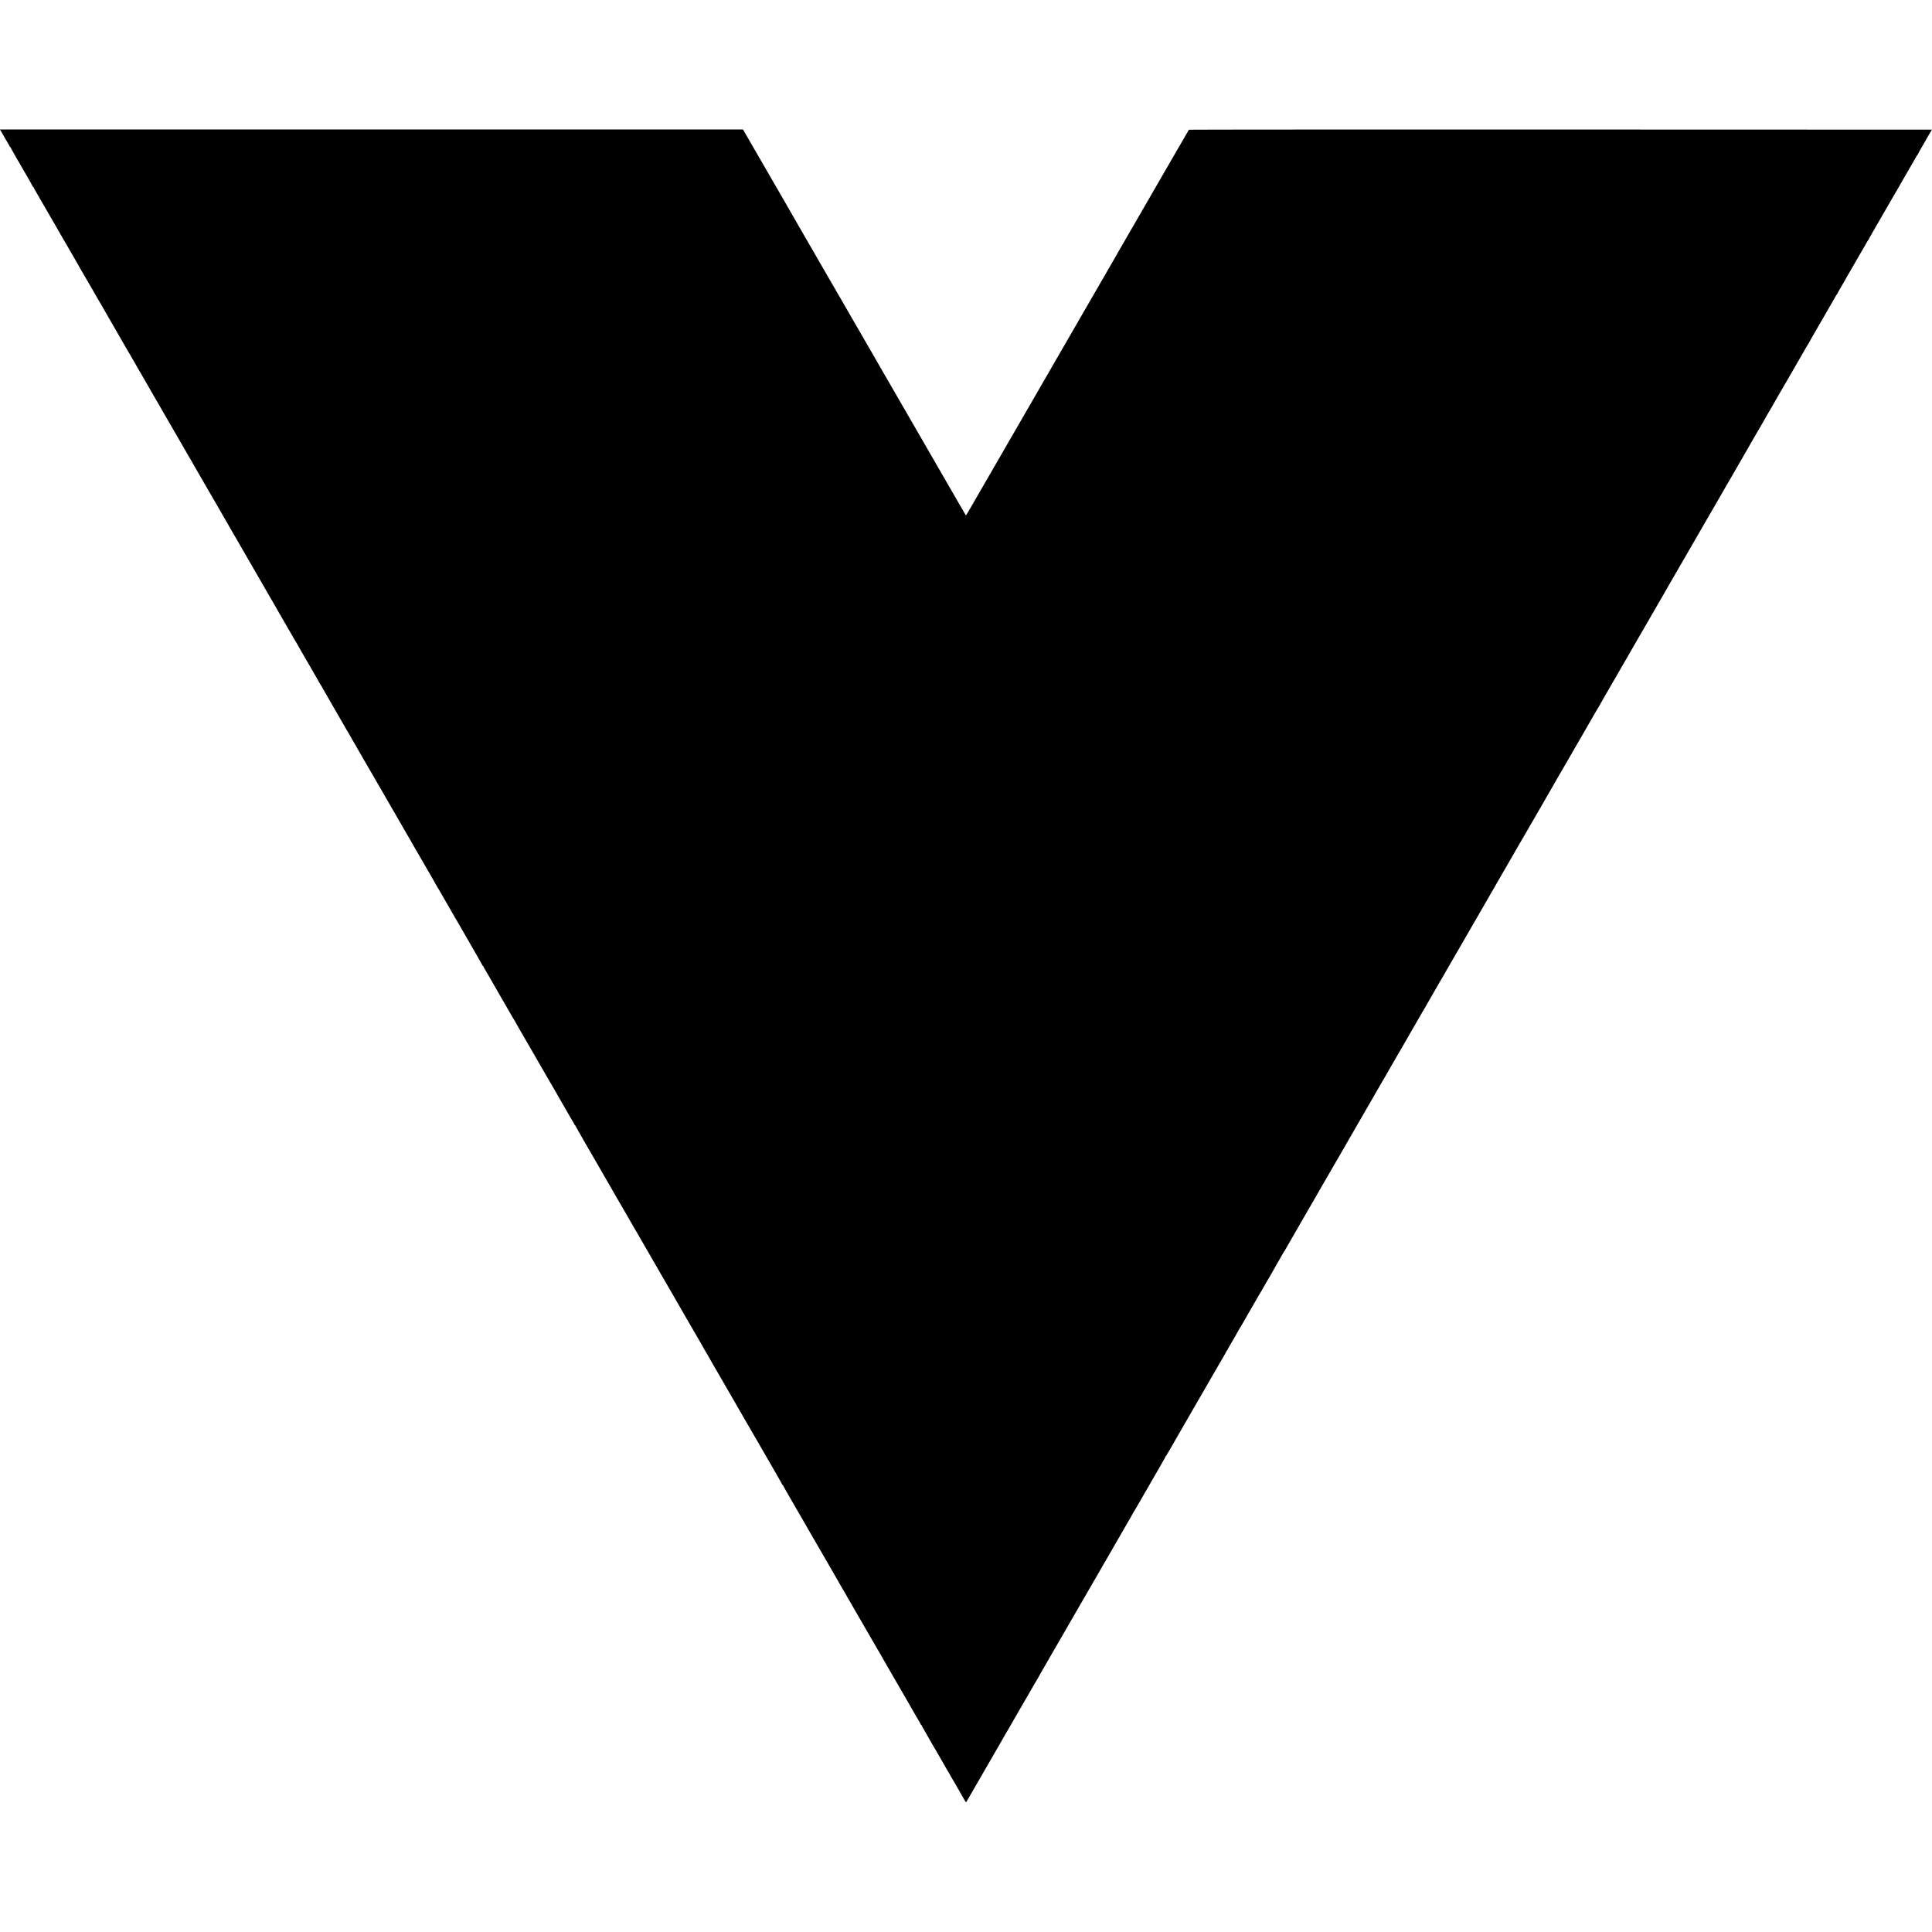
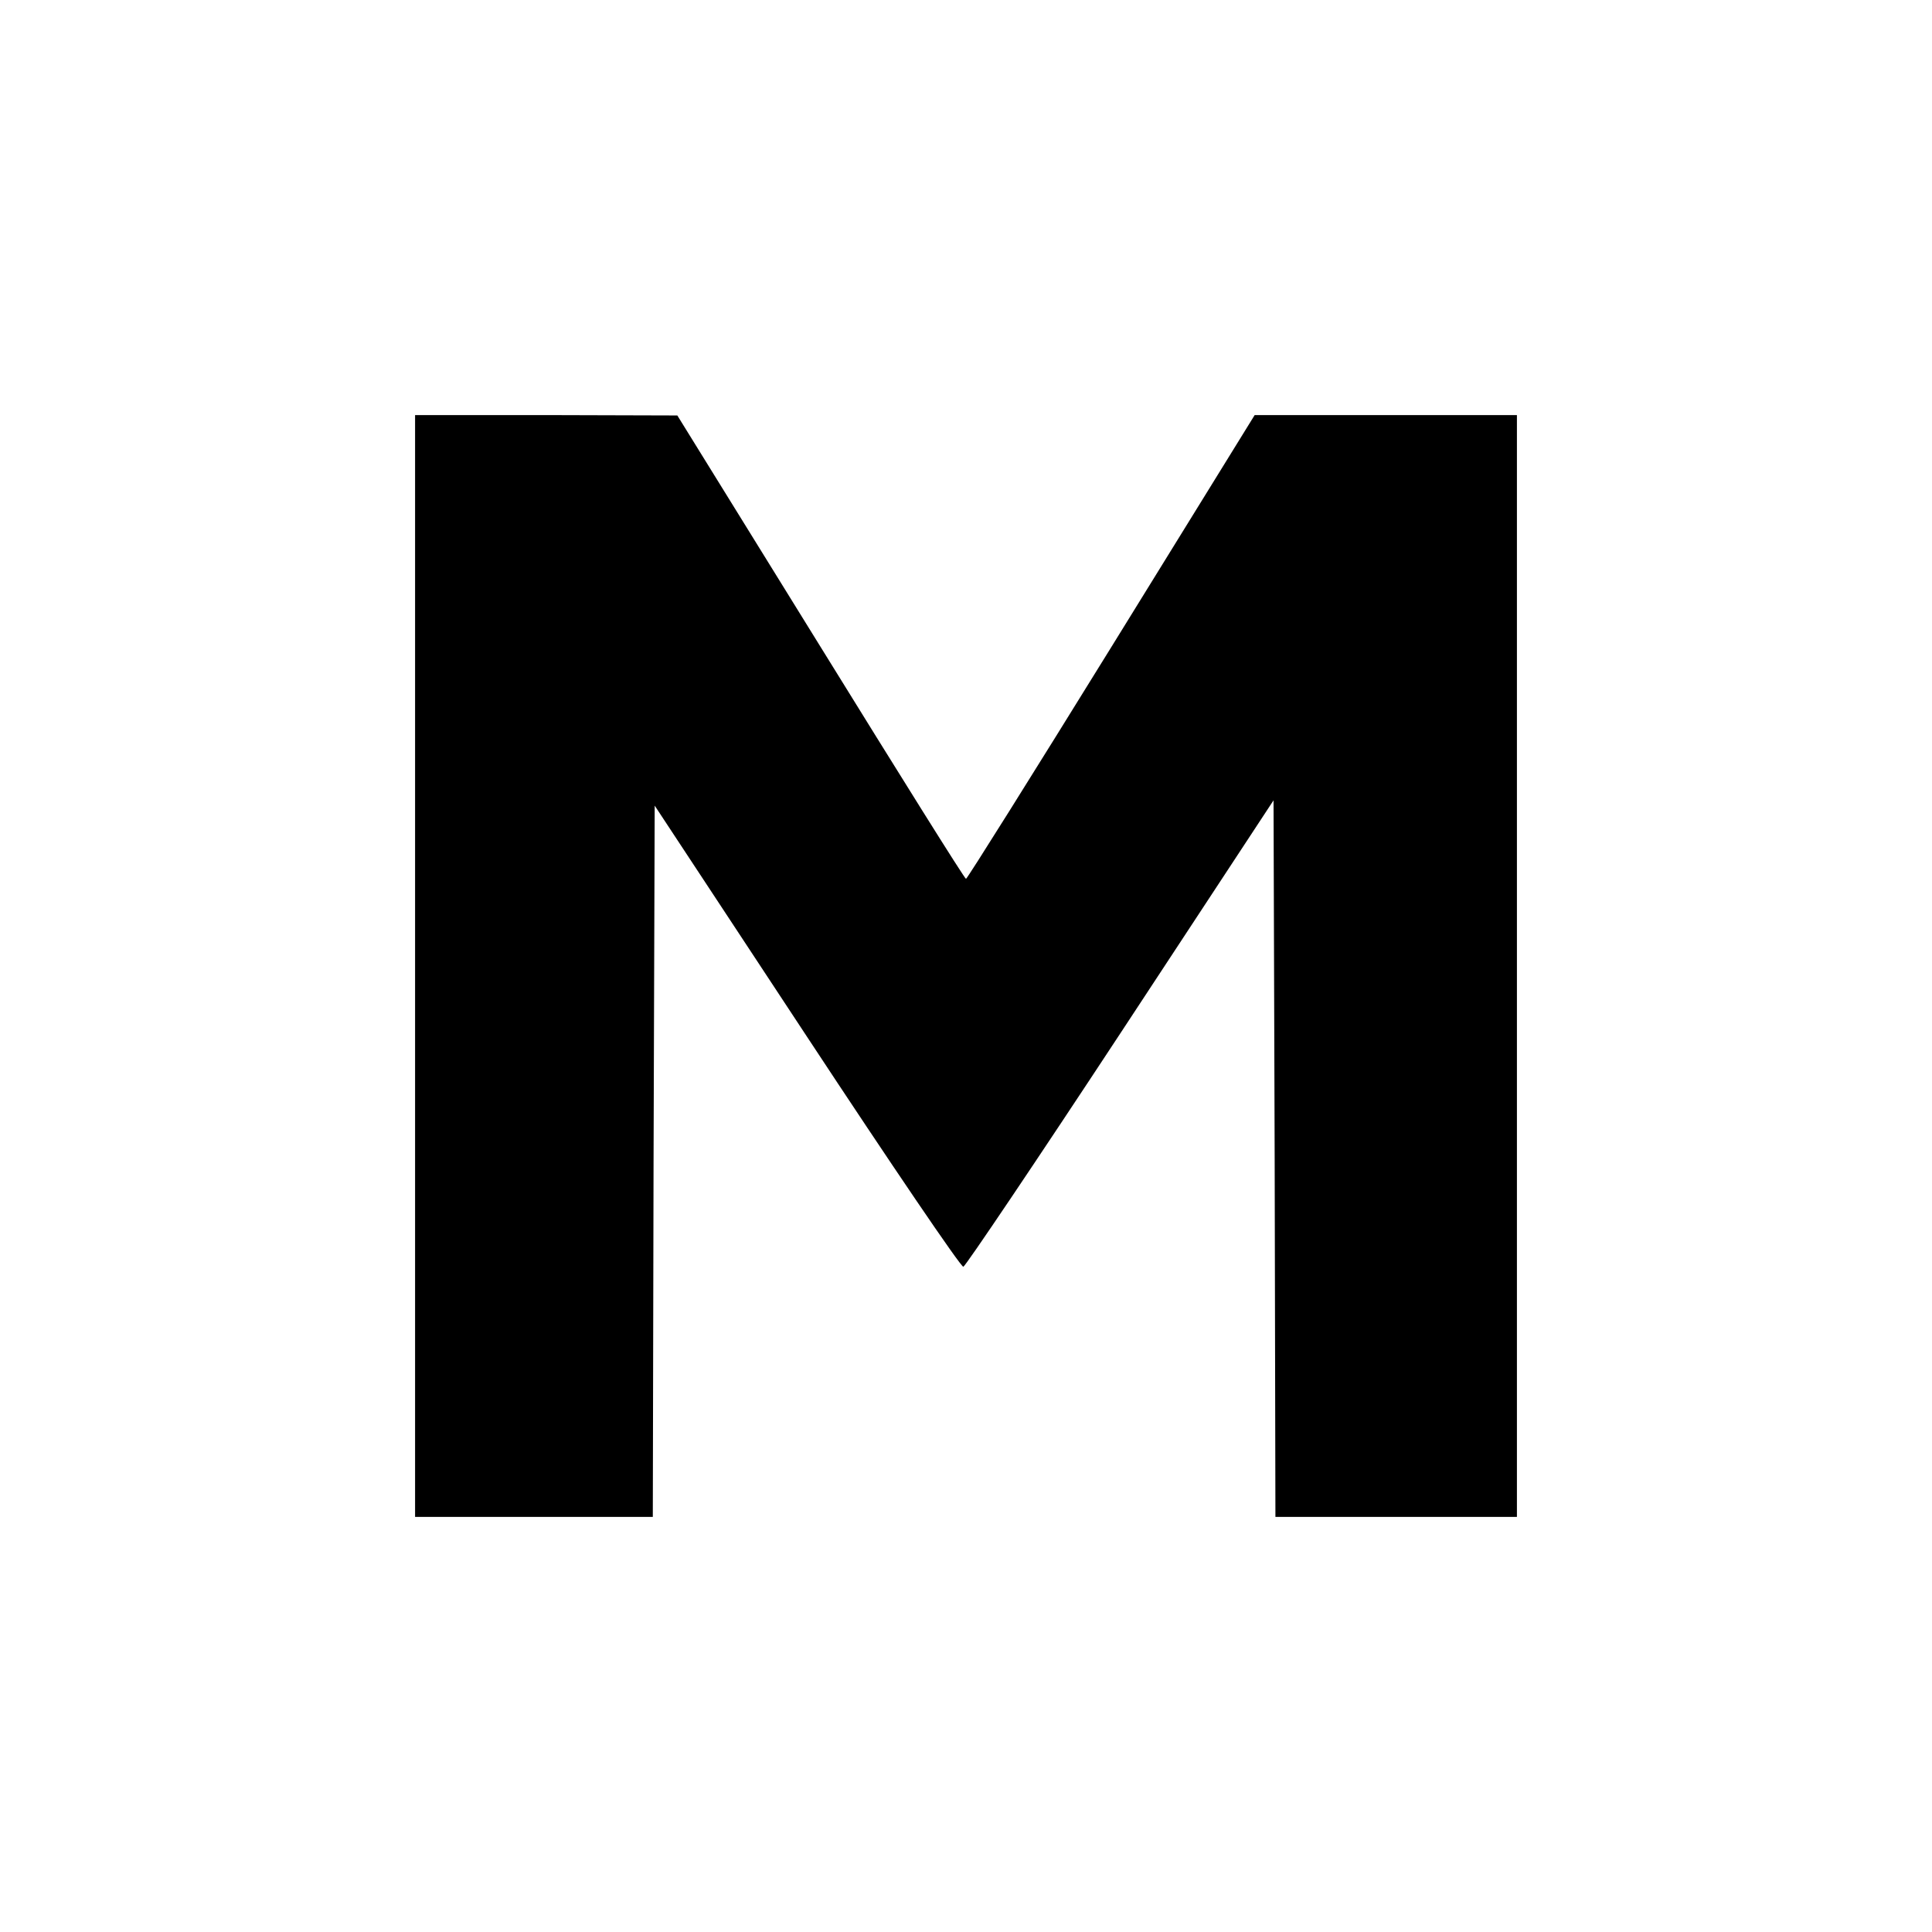
- <svg xmlns="http://www.w3.org/2000/svg" version="1.0" width="16pt" height="16pt" viewBox="0 0 16 16" preserveAspectRatio="xMidYMid meet">
-   <g transform="translate(0,16) scale(0.00032,-0.00032)" fill="#000000" stroke="none">
-     <path d="M18 46618 c45 -75 122 -207 122 -211 0 -2 25 -45 55 -95 30 -50 55 -96 55 -102 0 -5 5 -10 10 -10 6 0 10 -4 10 -9 0 -5 73 -135 161 -288 89 -153 173 -298 187 -323 14 -25 32 -57 41 -72 88 -149 187 -324 189 -335 2 -7 8 -13 13 -13 5 0 9 -4 9 -10 0 -5 46 -89 103 -187 175 -302 490 -846 507 -876 8 -16 20 -36 25 -45 28 -46 290 -498 339 -585 13 -23 74 -129 136 -236 61 -107 123 -215 137 -240 14 -25 29 -50 33 -56 5 -5 23 -37 40 -70 18 -33 38 -67 44 -75 11 -16 21 -33 63 -109 14 -25 29 -50 33 -56 4 -5 21 -35 38 -65 55 -100 261 -455 269 -465 4 -5 14 -21 20 -35 15 -29 41 -75 103 -180 24 -41 52 -88 60 -105 9 -16 57 -100 107 -185 112 -193 362 -626 380 -660 8 -14 23 -38 33 -55 11 -16 23 -37 27 -45 4 -8 26 -46 48 -85 23 -38 53 -90 67 -115 46 -81 64 -113 178 -310 62 -107 121 -210 132 -227 37 -67 56 -99 85 -148 16 -27 32 -57 36 -65 4 -8 15 -27 25 -42 9 -15 53 -89 96 -165 44 -76 177 -307 296 -513 120 -206 268 -463 330 -570 131 -227 117 -203 200 -348 36 -62 73 -125 82 -140 10 -15 21 -34 25 -42 4 -8 20 -37 36 -65 17 -27 38 -65 48 -82 49 -85 64 -111 87 -153 13 -25 28 -49 32 -55 4 -5 78 -134 165 -285 87 -151 166 -288 176 -305 10 -16 26 -43 35 -59 9 -17 125 -217 257 -445 132 -229 253 -441 270 -471 17 -30 45 -79 64 -108 18 -29 33 -54 33 -57 0 -2 20 -37 44 -77 24 -40 123 -212 221 -383 97 -170 190 -330 205 -355 16 -25 39 -65 53 -90 13 -25 81 -144 152 -265 70 -121 137 -238 150 -260 12 -22 37 -65 55 -95 18 -30 43 -73 55 -95 12 -22 48 -85 80 -140 77 -132 163 -280 190 -330 13 -22 71 -123 130 -225 59 -102 116 -199 126 -217 10 -17 29 -50 43 -72 15 -22 26 -43 26 -45 0 -2 27 -50 60 -106 33 -56 60 -103 60 -105 0 -2 55 -98 90 -155 8 -14 182 -316 239 -414 13 -22 45 -79 72 -124 27 -46 49 -86 49 -89 0 -2 14 -24 30 -48 16 -24 30 -46 30 -49 0 -5 74 -135 100 -176 5 -8 24 -42 43 -75 50 -88 58 -101 262 -455 104 -179 199 -345 213 -370 14 -25 28 -49 32 -55 4 -5 17 -26 28 -45 10 -19 62 -109 114 -200 114 -197 133 -230 170 -295 16 -27 33 -57 38 -65 17 -28 96 -165 103 -180 4 -8 16 -28 26 -45 10 -16 77 -131 148 -255 72 -124 181 -313 243 -420 62 -107 121 -209 131 -227 35 -62 323 -560 392 -678 38 -66 83 -145 100 -175 16 -30 33 -59 37 -65 4 -5 17 -27 29 -47 34 -61 56 -100 90 -156 17 -29 31 -55 31 -57 0 -2 17 -32 39 -67 21 -35 134 -229 251 -433 117 -203 235 -407 261 -451 27 -45 49 -85 49 -88 0 -4 8 -19 19 -34 15 -21 200 -341 309 -533 10 -19 33 -58 51 -87 17 -29 31 -54 31 -56 0 -2 25 -44 55 -94 30 -50 55 -95 55 -98 0 -4 6 -15 14 -23 7 -9 27 -41 43 -71 17 -30 170 -297 342 -594 171 -296 311 -542 311 -547 0 -5 5 -9 10 -9 6 0 10 -4 10 -10 0 -5 22 -47 49 -92 27 -46 58 -99 68 -118 24 -43 81 -140 93 -160 5 -8 66 -114 135 -235 69 -121 130 -227 135 -235 12 -21 259 -447 283 -490 10 -19 28 -47 38 -62 11 -14 19 -29 19 -32 0 -3 37 -69 83 -148 99 -170 305 -526 337 -583 13 -22 31 -53 41 -70 11 -16 22 -37 26 -45 7 -14 82 -146 103 -180 14 -24 181 -311 205 -355 13 -22 46 -80 75 -130 29 -49 64 -110 78 -135 14 -25 51 -88 82 -140 31 -52 59 -102 63 -110 4 -8 18 -33 31 -55 205 -353 284 -489 309 -535 17 -30 45 -78 62 -106 18 -28 36 -60 39 -72 4 -12 12 -22 17 -22 5 0 9 -4 9 -10 0 -5 109 -197 241 -427 133 -230 250 -431 259 -448 51 -90 222 -385 280 -485 37 -63 78 -135 92 -160 14 -25 67 -117 118 -205 51 -88 101 -175 111 -193 34 -58 55 -95 149 -257 51 -88 101 -173 110 -190 9 -16 76 -131 147 -255 72 -124 140 -241 151 -260 61 -108 281 -489 355 -615 38 -66 77 -133 87 -150 35 -63 91 -161 100 -175 14 -23 99 -169 128 -220 54 -97 135 -235 142 -245 4 -5 20 -32 35 -60 26 -48 238 -416 276 -480 10 -16 26 -46 37 -65 30 -53 382 -661 403 -695 10 -16 22 -37 26 -45 4 -8 26 -48 50 -88 24 -41 43 -75 43 -77 0 -2 22 -40 50 -85 27 -45 50 -84 50 -86 0 -3 38 -69 83 -147 84 -142 302 -520 340 -587 10 -19 34 -60 52 -90 18 -30 44 -75 57 -100 14 -25 45 -79 70 -120 25 -41 56 -96 70 -121 14 -25 77 -133 138 -240 62 -107 122 -210 132 -229 25 -43 310 -535 337 -581 11 -19 26 -45 34 -59 17 -32 238 -414 266 -460 11 -19 24 -41 28 -49 3 -7 75 -133 160 -278 84 -146 153 -269 153 -274 0 -5 5 -9 10 -9 6 0 10 -4 10 -10 0 -5 82 -150 181 -322 182 -314 201 -346 240 -415 12 -21 80 -139 152 -263 71 -124 141 -245 155 -270 14 -25 28 -49 32 -55 6 -8 145 -248 220 -380 37 -66 209 -362 229 -395 11 -19 24 -42 28 -49 4 -8 67 -118 140 -243 73 -125 133 -230 133 -233 0 -2 15 -28 33 -57 19 -29 47 -78 64 -108 17 -30 53 -93 79 -139 53 -90 82 -141 157 -272 82 -142 115 -199 381 -659 142 -245 268 -463 281 -485 12 -22 71 -125 132 -230 60 -104 172 -298 248 -430 76 -132 146 -253 156 -270 11 -16 22 -36 26 -44 3 -8 30 -54 60 -103 29 -49 53 -91 53 -93 0 -3 18 -34 40 -70 22 -36 40 -67 40 -69 0 -2 37 -66 81 -142 45 -77 98 -168 119 -204 20 -36 47 -81 58 -100 12 -19 27 -47 33 -62 6 -16 15 -28 20 -28 5 0 9 -4 9 -9 0 -6 63 -118 140 -251 77 -133 140 -243 140 -245 0 -2 18 -33 41 -70 22 -37 49 -83 60 -101 10 -19 29 -51 40 -71 25 -45 109 -189 126 -218 7 -11 17 -29 22 -40 6 -11 22 -38 35 -60 14 -22 37 -62 52 -90 14 -27 35 -62 45 -77 11 -14 19 -29 19 -32 0 -3 18 -35 40 -71 22 -36 40 -67 40 -69 0 -2 19 -35 42 -72 23 -38 55 -94 72 -124 26 -47 139 -244 171 -298 6 -9 21 -36 34 -60 28 -48 37 -51 51 -19 6 12 19 36 29 52 10 17 27 46 38 65 11 19 104 181 208 360 103 179 199 345 213 370 14 25 42 74 64 109 21 34 38 65 38 67 0 2 18 33 40 69 22 36 40 67 40 69 0 3 177 310 199 346 16 26 136 234 140 244 2 5 25 44 52 88 27 44 49 81 49 84 0 2 18 34 40 70 22 36 40 67 40 69 0 2 20 36 43 77 35 58 169 289 297 513 9 17 50 86 90 155 40 69 86 150 103 180 16 30 35 62 41 70 6 8 16 24 22 35 35 64 72 129 167 293 59 100 116 199 127 220 11 20 30 53 41 72 43 72 1070 1850 1121 1940 14 25 65 113 113 195 48 83 96 166 107 185 10 19 28 50 38 68 11 18 73 124 137 235 64 111 175 303 246 427 71 124 173 299 225 390 52 91 116 202 143 248 27 45 49 85 49 89 0 4 6 14 14 22 7 9 28 43 46 76 26 47 251 436 378 655 11 19 29 51 40 70 11 19 101 176 201 348 99 172 181 317 181 323 0 5 5 9 10 9 6 0 10 5 10 11 0 6 8 23 18 37 11 15 32 52 49 82 16 30 130 228 253 440 122 212 234 405 248 430 13 25 39 70 57 100 39 65 69 117 130 225 25 44 50 87 55 95 12 19 78 134 220 380 61 107 129 224 150 260 161 277 222 382 246 425 15 28 47 83 71 123 24 41 43 78 43 83 0 5 4 9 8 9 4 0 13 12 19 28 7 15 23 45 36 67 66 110 277 478 277 483 0 3 6 13 14 21 7 9 27 41 43 71 17 30 45 80 63 110 34 57 375 649 394 685 6 11 16 27 22 35 6 8 26 42 44 75 18 33 41 74 51 90 10 17 24 41 32 55 54 97 72 128 88 152 11 14 19 28 19 30 0 3 79 141 175 308 96 167 175 305 175 308 0 3 6 13 14 21 7 9 26 39 41 66 33 60 276 483 338 587 24 40 46 80 50 88 4 8 13 24 20 35 14 23 95 163 125 215 11 19 52 91 92 160 40 69 80 139 90 155 9 17 103 179 207 360 105 182 200 346 211 365 103 181 463 802 489 845 7 11 15 27 19 35 4 8 29 51 55 95 64 110 828 1433 848 1470 9 17 24 41 33 55 9 14 29 48 45 77 15 28 52 93 82 145 30 51 62 107 71 123 17 30 231 398 400 690 51 88 103 179 115 202 12 23 26 48 32 55 6 7 24 38 40 68 17 30 61 107 98 170 37 63 84 144 103 180 19 36 41 72 48 81 8 8 14 18 14 21 0 4 27 51 59 106 32 55 72 124 89 154 16 29 71 125 122 213 51 88 104 180 118 205 13 25 28 50 32 55 4 6 17 26 28 45 11 19 45 80 77 135 31 55 66 116 77 135 11 19 88 152 171 295 401 694 620 1072 650 1125 11 19 87 152 170 295 83 143 158 273 166 288 9 16 21 36 26 45 6 9 31 52 55 96 25 43 54 94 66 115 11 20 95 164 186 321 91 157 173 299 182 315 9 17 26 46 37 65 12 19 66 114 121 210 56 96 108 186 117 200 8 14 24 40 34 59 24 45 383 664 412 713 5 9 17 29 26 45 15 28 120 210 241 419 36 61 68 117 72 125 4 8 12 23 19 34 35 57 245 420 262 453 11 20 35 61 53 90 17 29 32 54 32 56 0 3 28 51 62 108 33 57 70 119 80 138 10 19 23 42 28 50 5 8 32 53 59 100 27 47 149 258 271 470 122 212 234 405 248 430 30 53 62 108 80 135 6 11 15 27 19 35 4 8 85 150 181 315 96 165 187 323 202 350 31 56 116 202 130 225 5 8 25 42 43 75 19 33 92 159 162 280 149 257 157 271 202 350 19 33 38 67 43 75 9 14 228 392 275 475 12 22 55 96 95 165 40 69 80 139 90 155 24 42 202 350 221 383 9 15 27 47 41 72 14 25 75 131 136 236 61 106 121 210 134 232 99 172 271 470 279 482 5 8 23 40 40 70 18 30 81 141 142 245 60 105 121 210 135 235 14 25 71 124 127 220 56 96 143 247 194 335 51 88 96 167 102 175 14 24 180 311 204 355 23 43 340 590 356 615 5 8 50 87 101 175 171 301 517 898 582 1008 25 43 46 81 46 83 0 2 12 23 27 47 14 23 40 67 56 97 16 30 35 62 42 70 7 8 15 22 18 30 4 8 20 38 37 65 16 28 33 57 37 65 6 12 111 196 143 250 5 8 55 95 112 193 57 98 113 195 126 215 12 20 27 46 32 57 6 11 14 27 20 35 5 8 76 130 156 270 80 140 165 287 187 325 23 39 52 90 66 115 13 25 30 52 37 61 8 8 14 18 14 21 0 4 41 77 92 165 50 87 175 302 276 478 101 176 208 360 236 408 28 49 67 117 86 152 19 35 41 70 48 77 6 6 12 15 12 19 0 7 124 224 167 291 12 21 23 40 23 42 0 2 21 40 46 83 26 43 55 92 64 109 54 95 327 568 354 614 19 30 45 75 59 100 71 128 82 145 89 148 4 2 8 8 8 13 0 5 42 82 94 172 311 538 496 858 518 897 14 25 40 70 58 100 18 30 42 71 53 90 10 19 79 139 152 265 73 127 142 246 153 265 10 19 43 76 72 125 29 50 63 108 75 130 65 116 80 140 87 143 4 2 8 8 8 12 0 8 114 212 140 250 6 8 14 24 20 35 5 11 54 97 108 190 l100 170 -9611 3 c-5286 1 -9614 -1 -9618 -5 -5 -6 -419 -719 -619 -1068 -89 -155 -267 -463 -323 -560 -38 -66 -81 -140 -95 -165 -31 -56 -263 -457 -526 -910 -110 -190 -224 -388 -254 -440 -29 -52 -61 -109 -71 -125 -23 -39 -243 -420 -268 -465 -11 -19 -204 -352 -428 -740 -224 -388 -477 -826 -563 -975 -85 -148 -185 -322 -222 -385 -37 -63 -120 -207 -185 -320 -65 -113 -177 -306 -248 -430 -72 -124 -172 -297 -222 -385 -51 -88 -142 -245 -202 -350 -131 -226 -247 -427 -408 -705 -65 -113 -249 -432 -410 -710 -160 -278 -388 -673 -506 -877 -118 -205 -216 -373 -219 -373 -3 0 -52 82 -109 183 -58 100 -144 250 -192 332 -95 164 -402 696 -647 1120 -85 149 -228 396 -317 550 -212 365 -982 1700 -1008 1745 -10 19 -43 76 -72 125 -29 50 -64 110 -77 135 -14 25 -63 110 -110 190 -47 80 -96 165 -110 190 -14 25 -99 171 -188 325 -89 154 -174 300 -188 325 -13 25 -64 113 -112 195 -48 83 -140 242 -205 355 -65 113 -183 317 -263 454 -79 137 -152 264 -163 282 -50 89 -335 583 -354 614 -12 19 -34 58 -50 85 -15 28 -129 226 -253 440 -124 215 -235 408 -247 430 -12 22 -69 121 -127 220 -58 99 -226 389 -373 645 -148 256 -324 561 -392 678 -67 117 -134 232 -147 255 -13 23 -33 59 -46 80 l-22 37 -9615 0 -9615 0 20 -32z" />
+ <svg xmlns="http://www.w3.org/2000/svg" version="1.0" width="512pt" height="512pt" viewBox="0 0 512 512" preserveAspectRatio="xMidYMid meet">
+   <g transform="translate(0,512) scale(0.1,-0.1)" fill="#000000" stroke="none">
+     <path d="M1100 2560 l0 -1460 315 0 315 0 2 943 3 942 404 -613 c222 -337 408 -611 414 -609 6 2 194 281 417 620 l405 616 3 -950 2 -949 320 0 320 0 0 1460 0 1460 -347 0 -348 0 -380 -615 c-209 -338 -382 -614 -385 -614 -3 -1 -176 276 -385 614 l-380 614 -347 1 -348 0 0 -1460z" />
  </g>
</svg>
